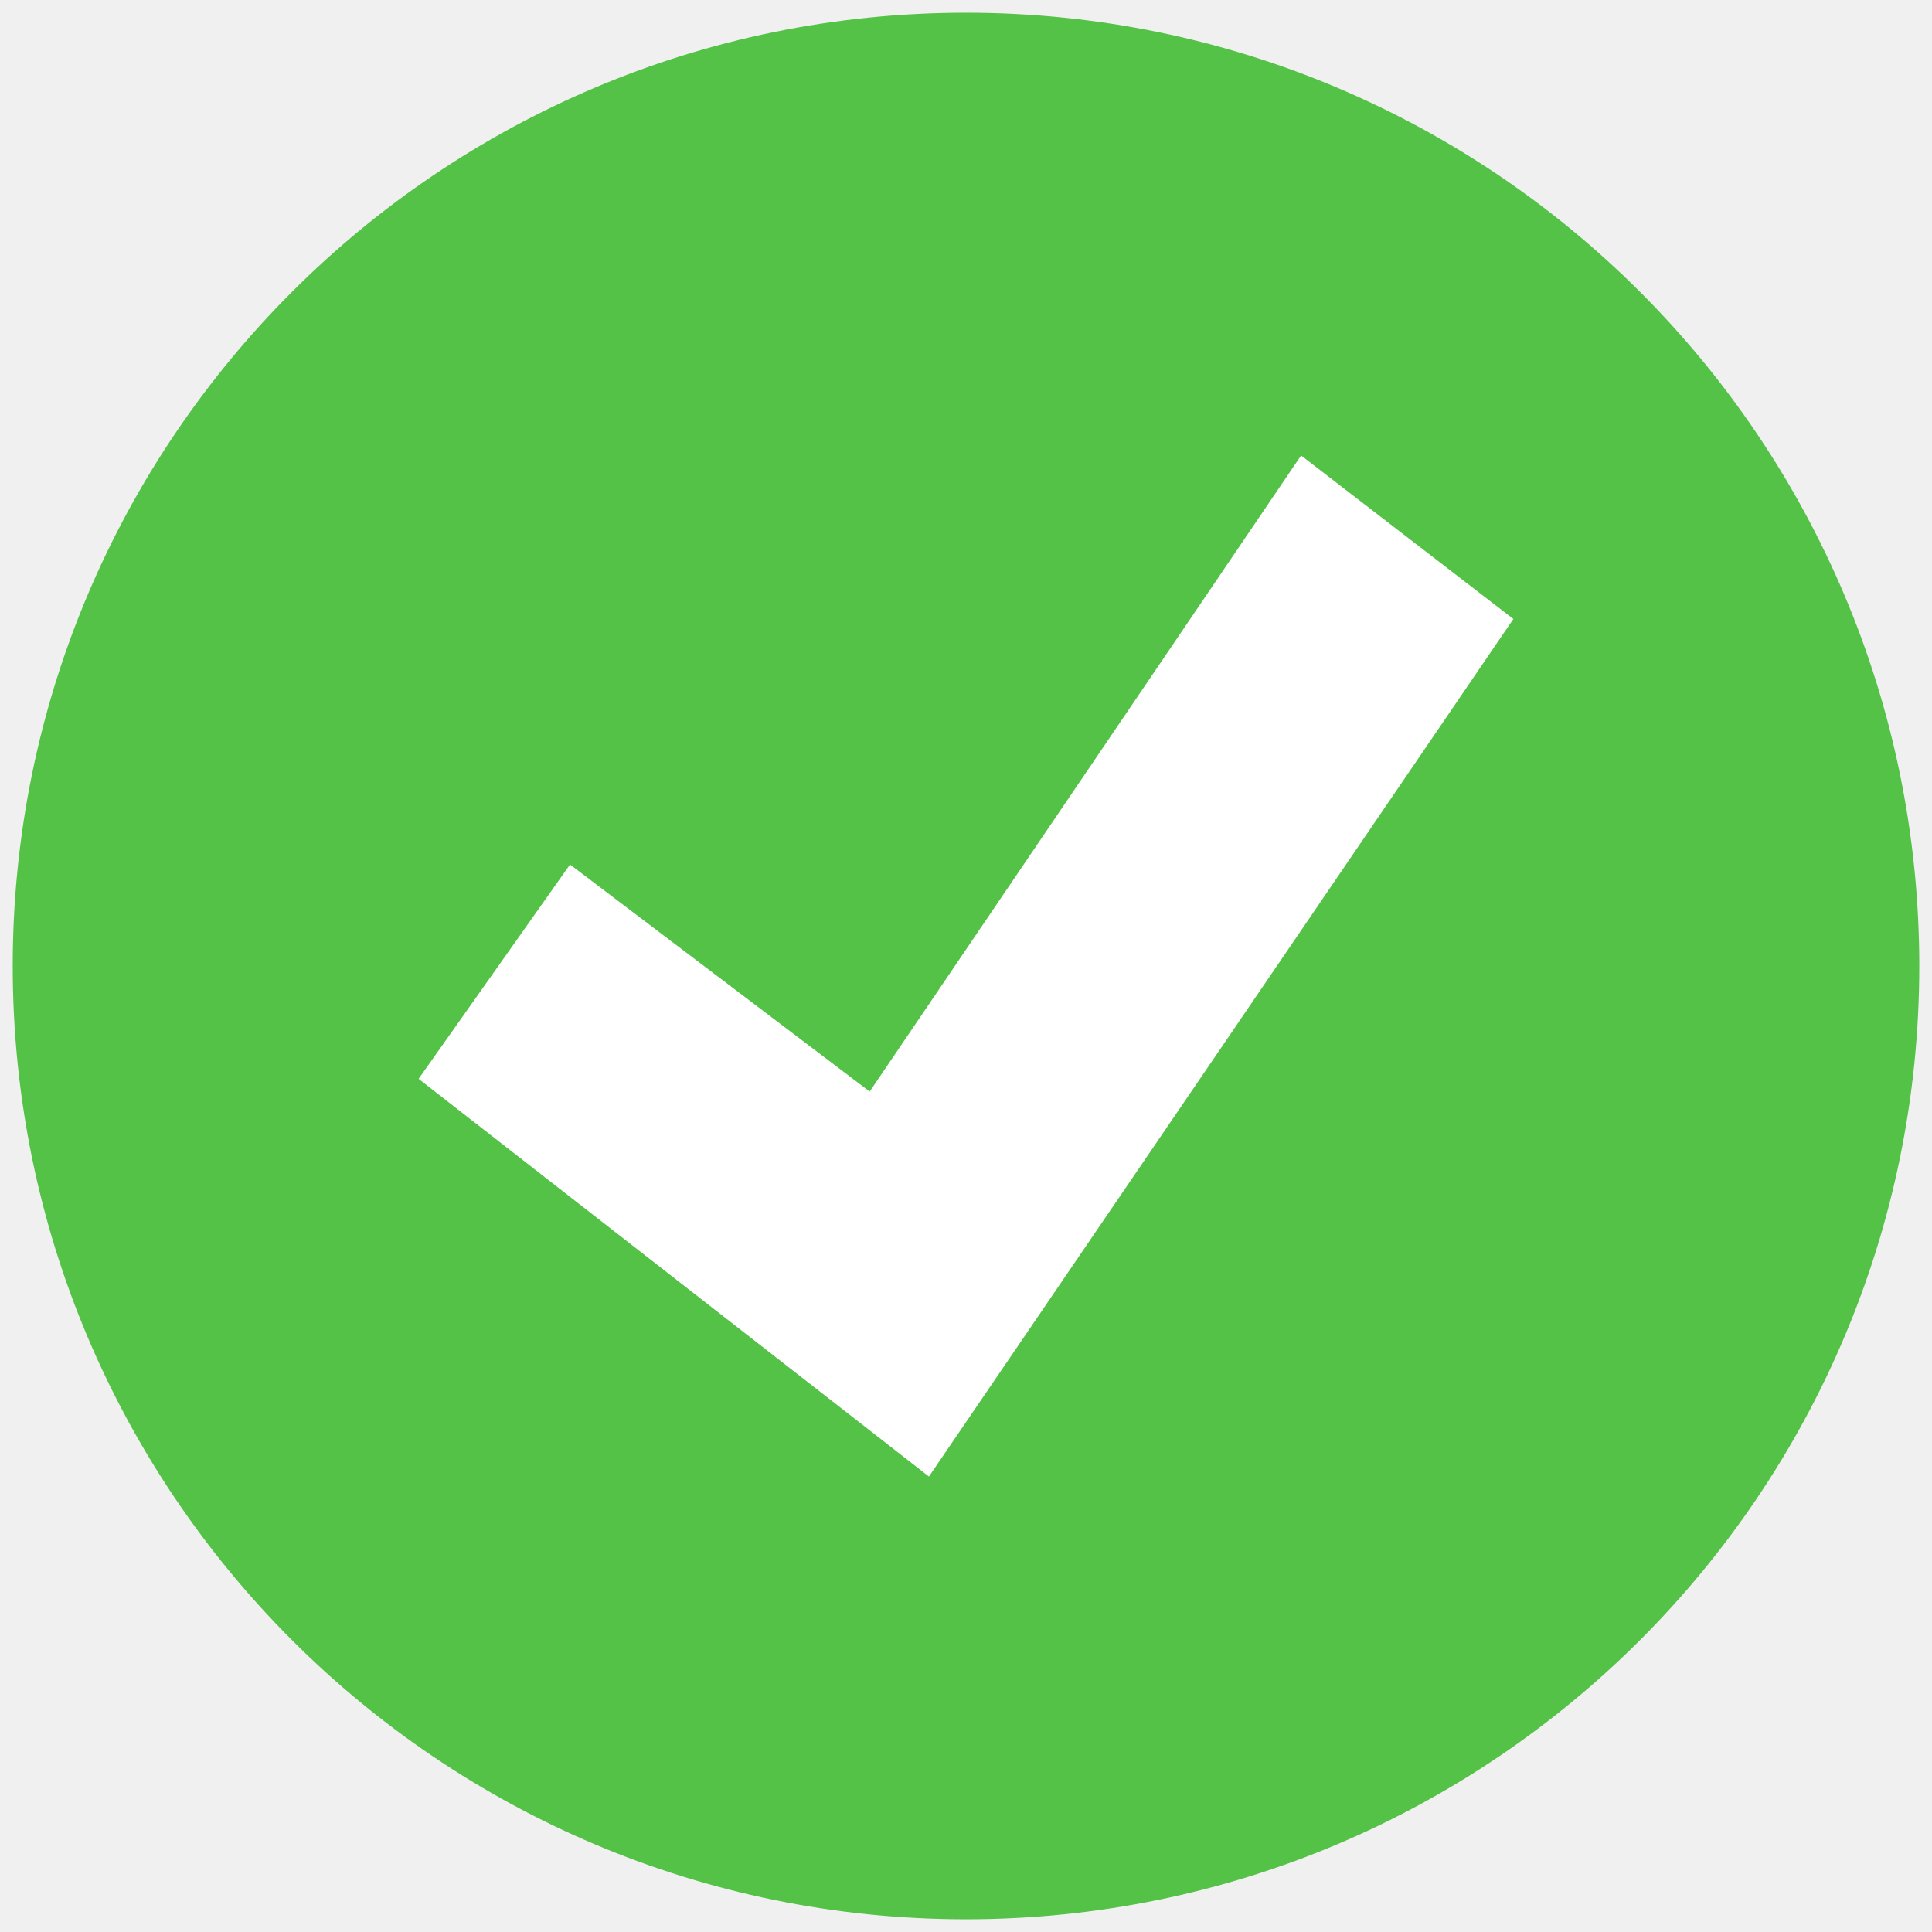
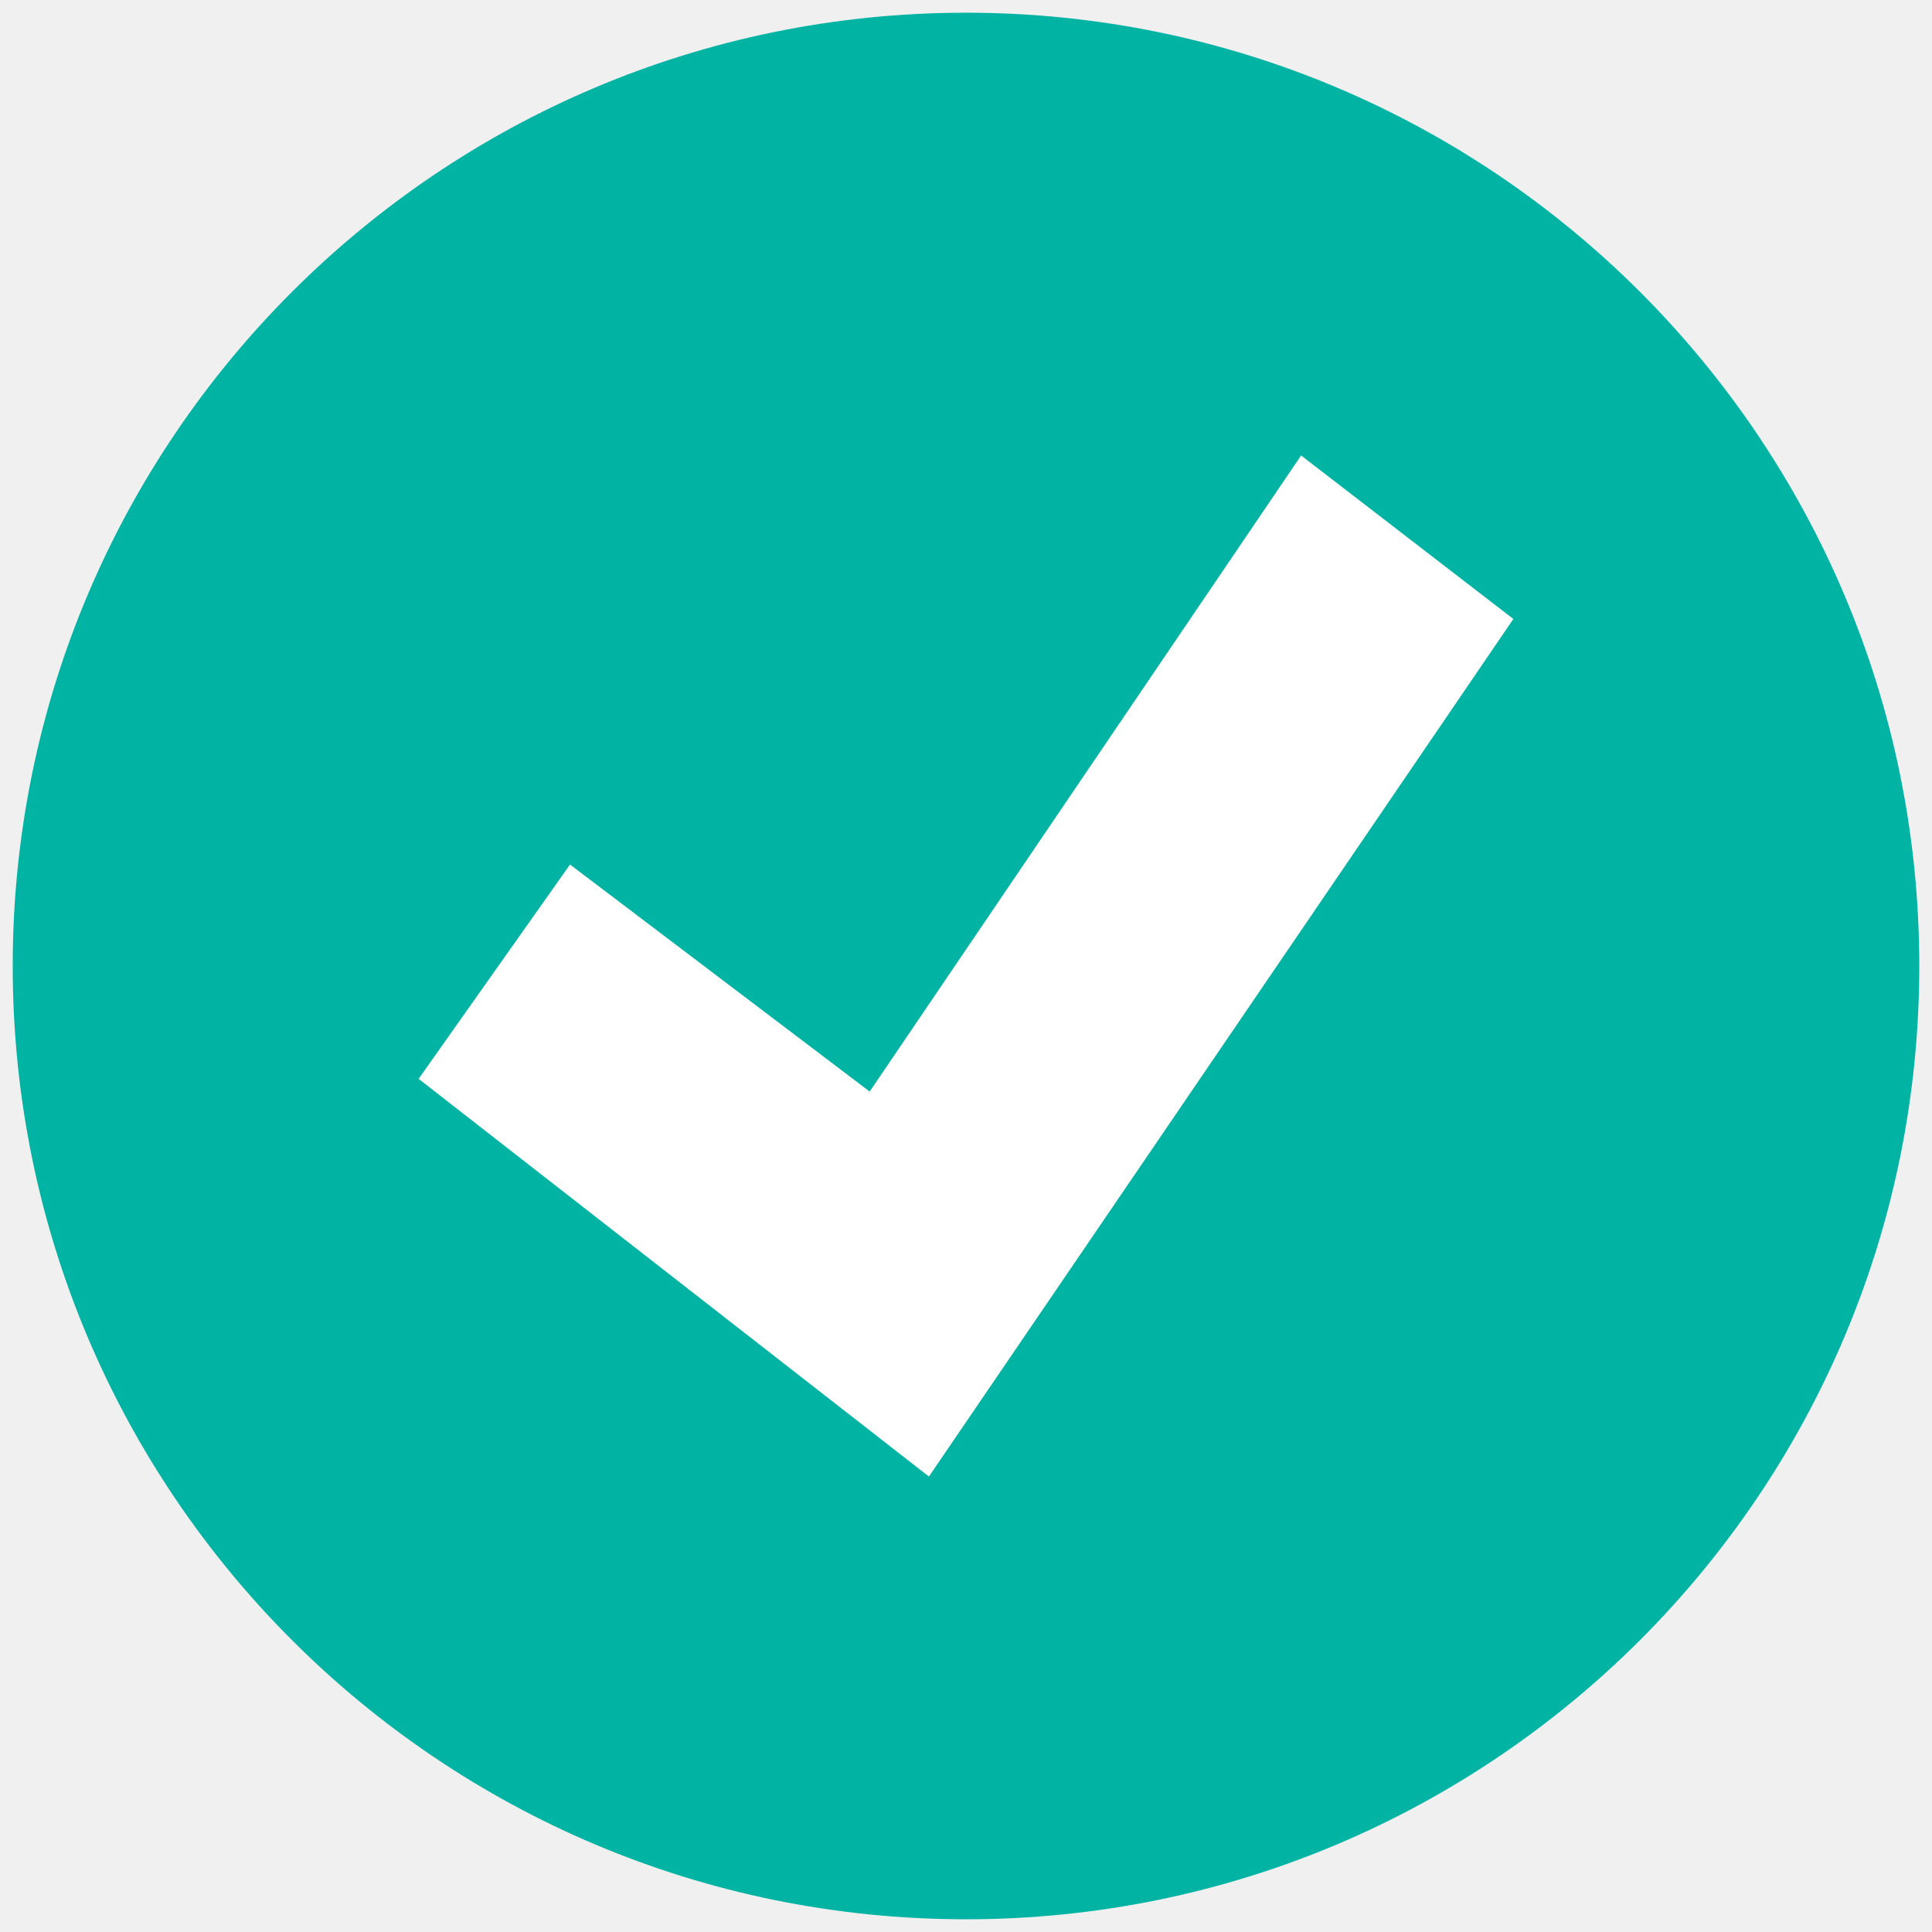
<svg xmlns="http://www.w3.org/2000/svg" version="1.1" id="Capa_1" x="0px" y="0px" width="215.434px" height="215.434px" viewBox="0 0 215.434 215.434" enable-background="new 0 0 215.434 215.434" xml:space="preserve">
  <g>
-     <circle fill="#54C147" cx="107.717" cy="107.717" r="106.299" />
+     <circle fill="#00B3A3" cx="107.717" cy="107.717" r="106.299" />
    <polygon fill="#FFFFFF" points="96.977,121.718 145.084,50.79 168.752,69.02 103.583,164.647 46.678,120.299 63.562,96.402  " />
  </g>
</svg>
